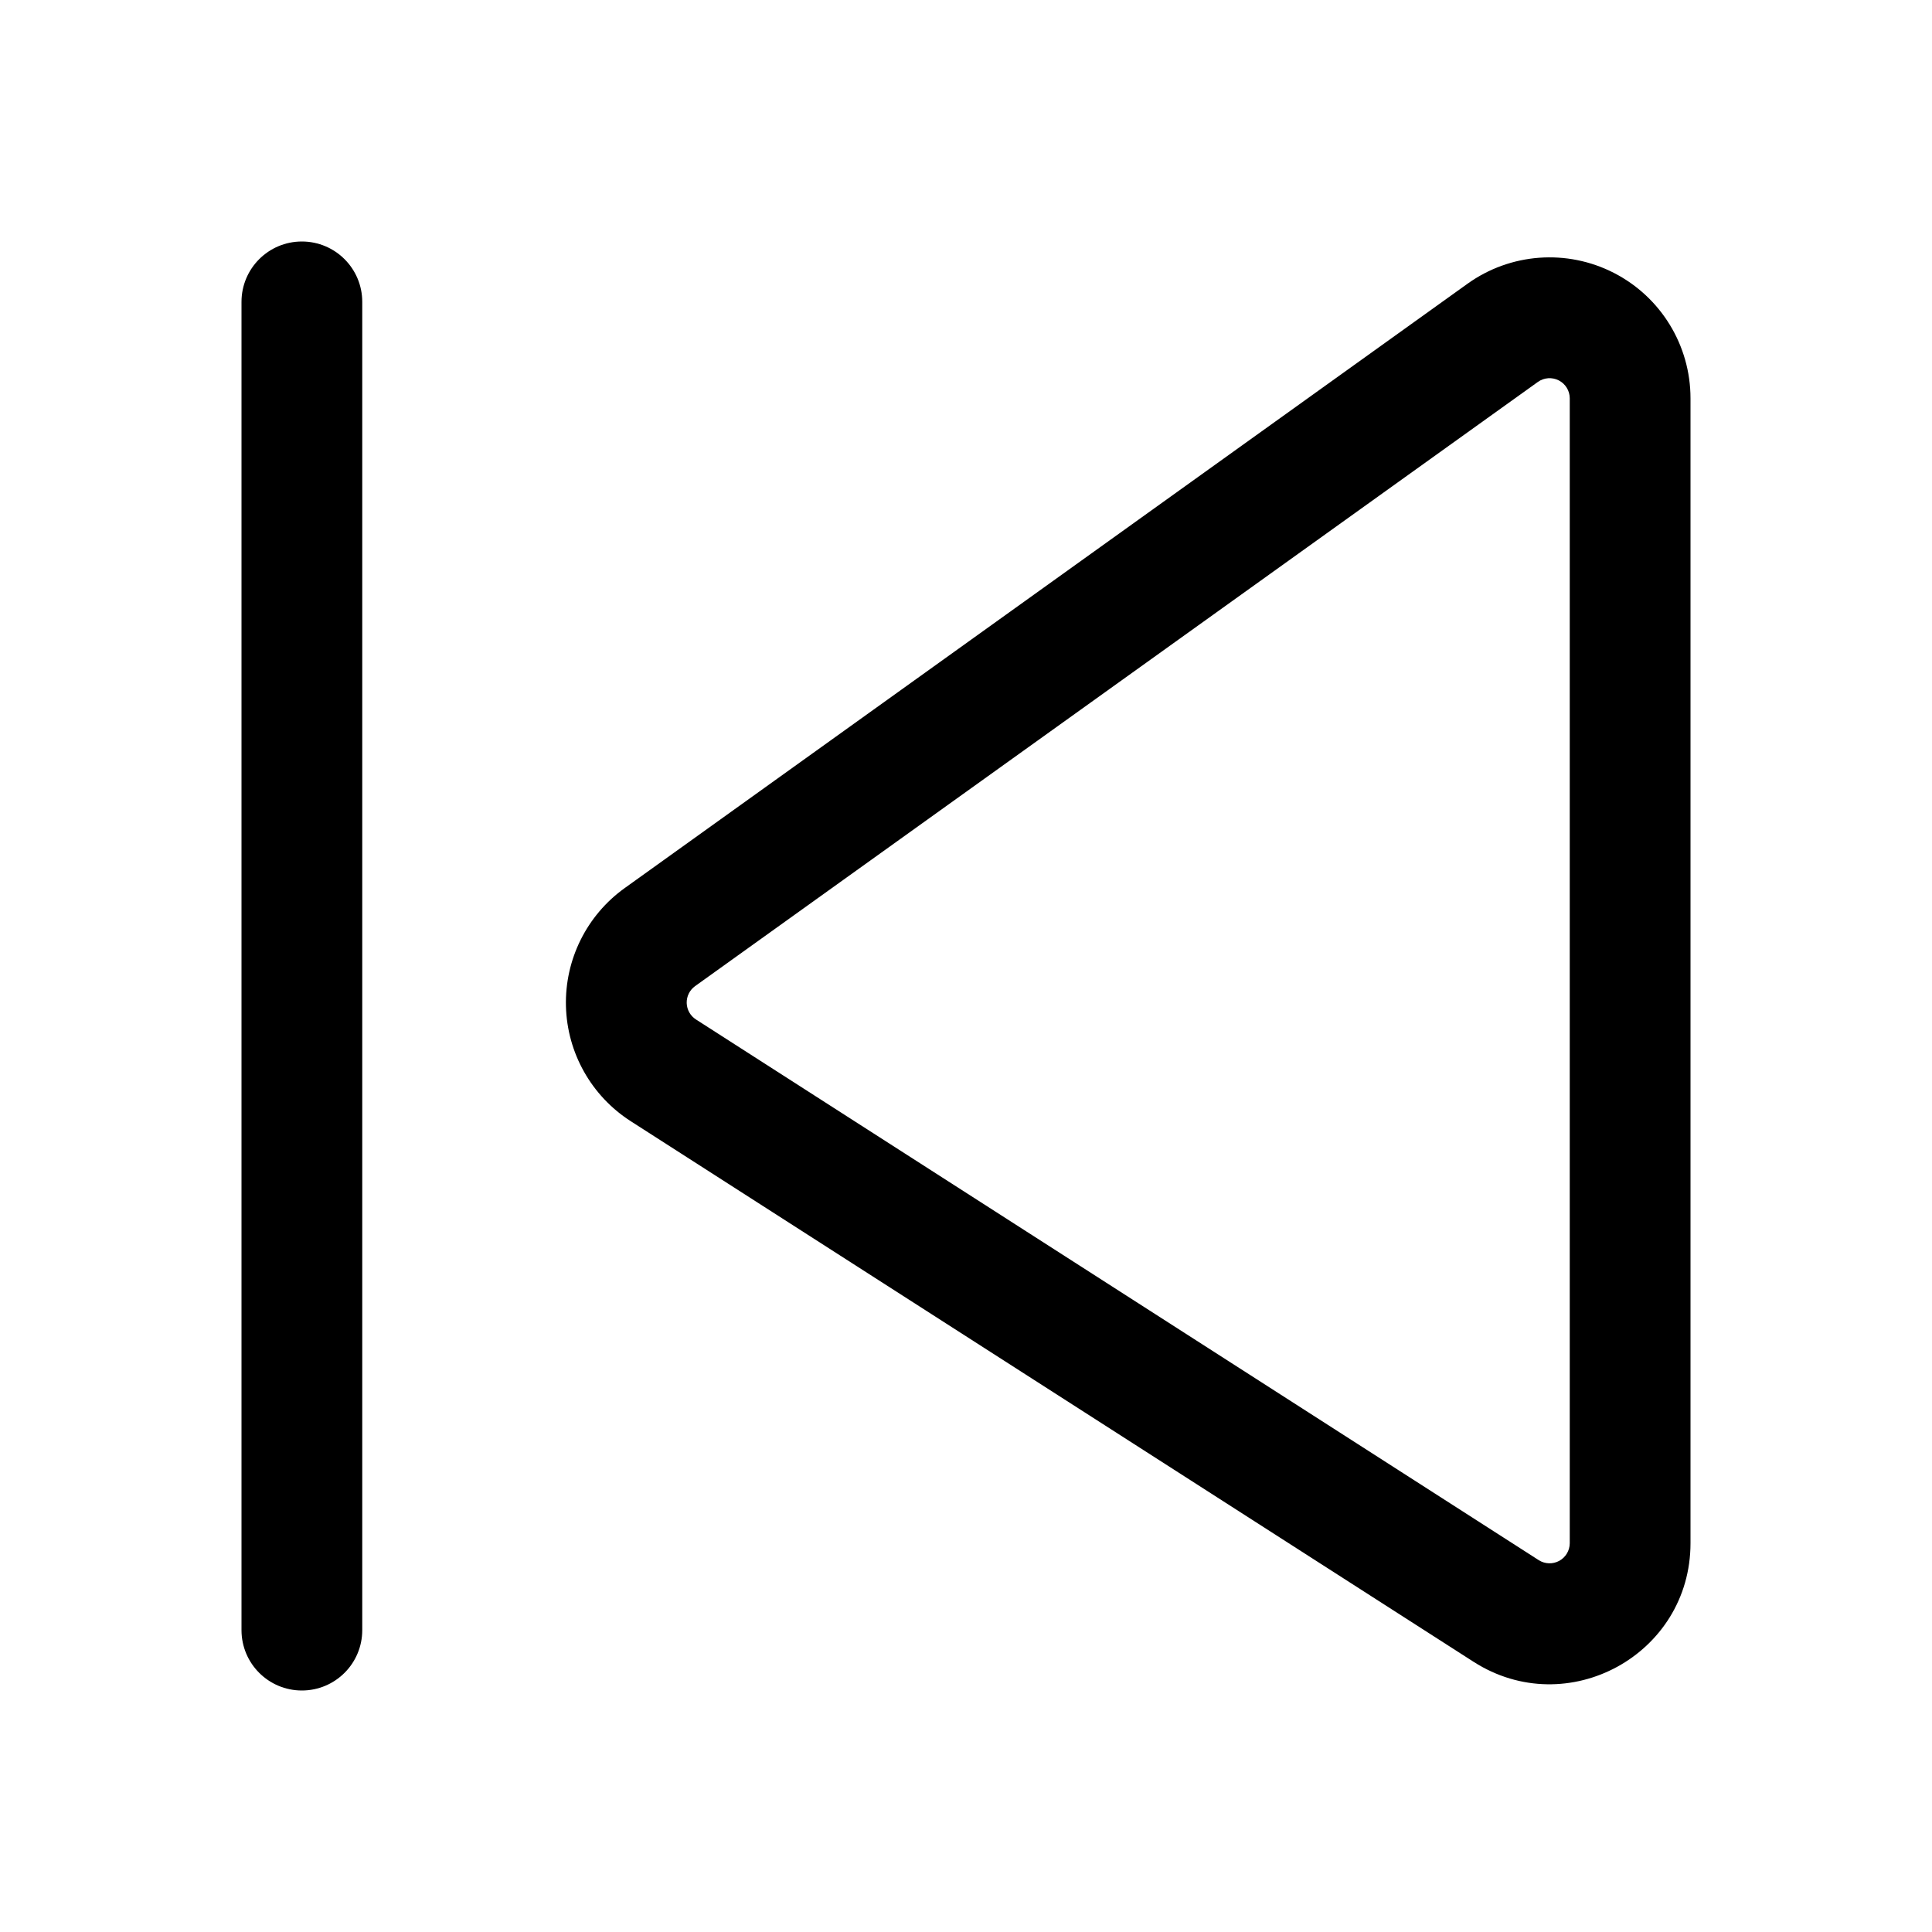
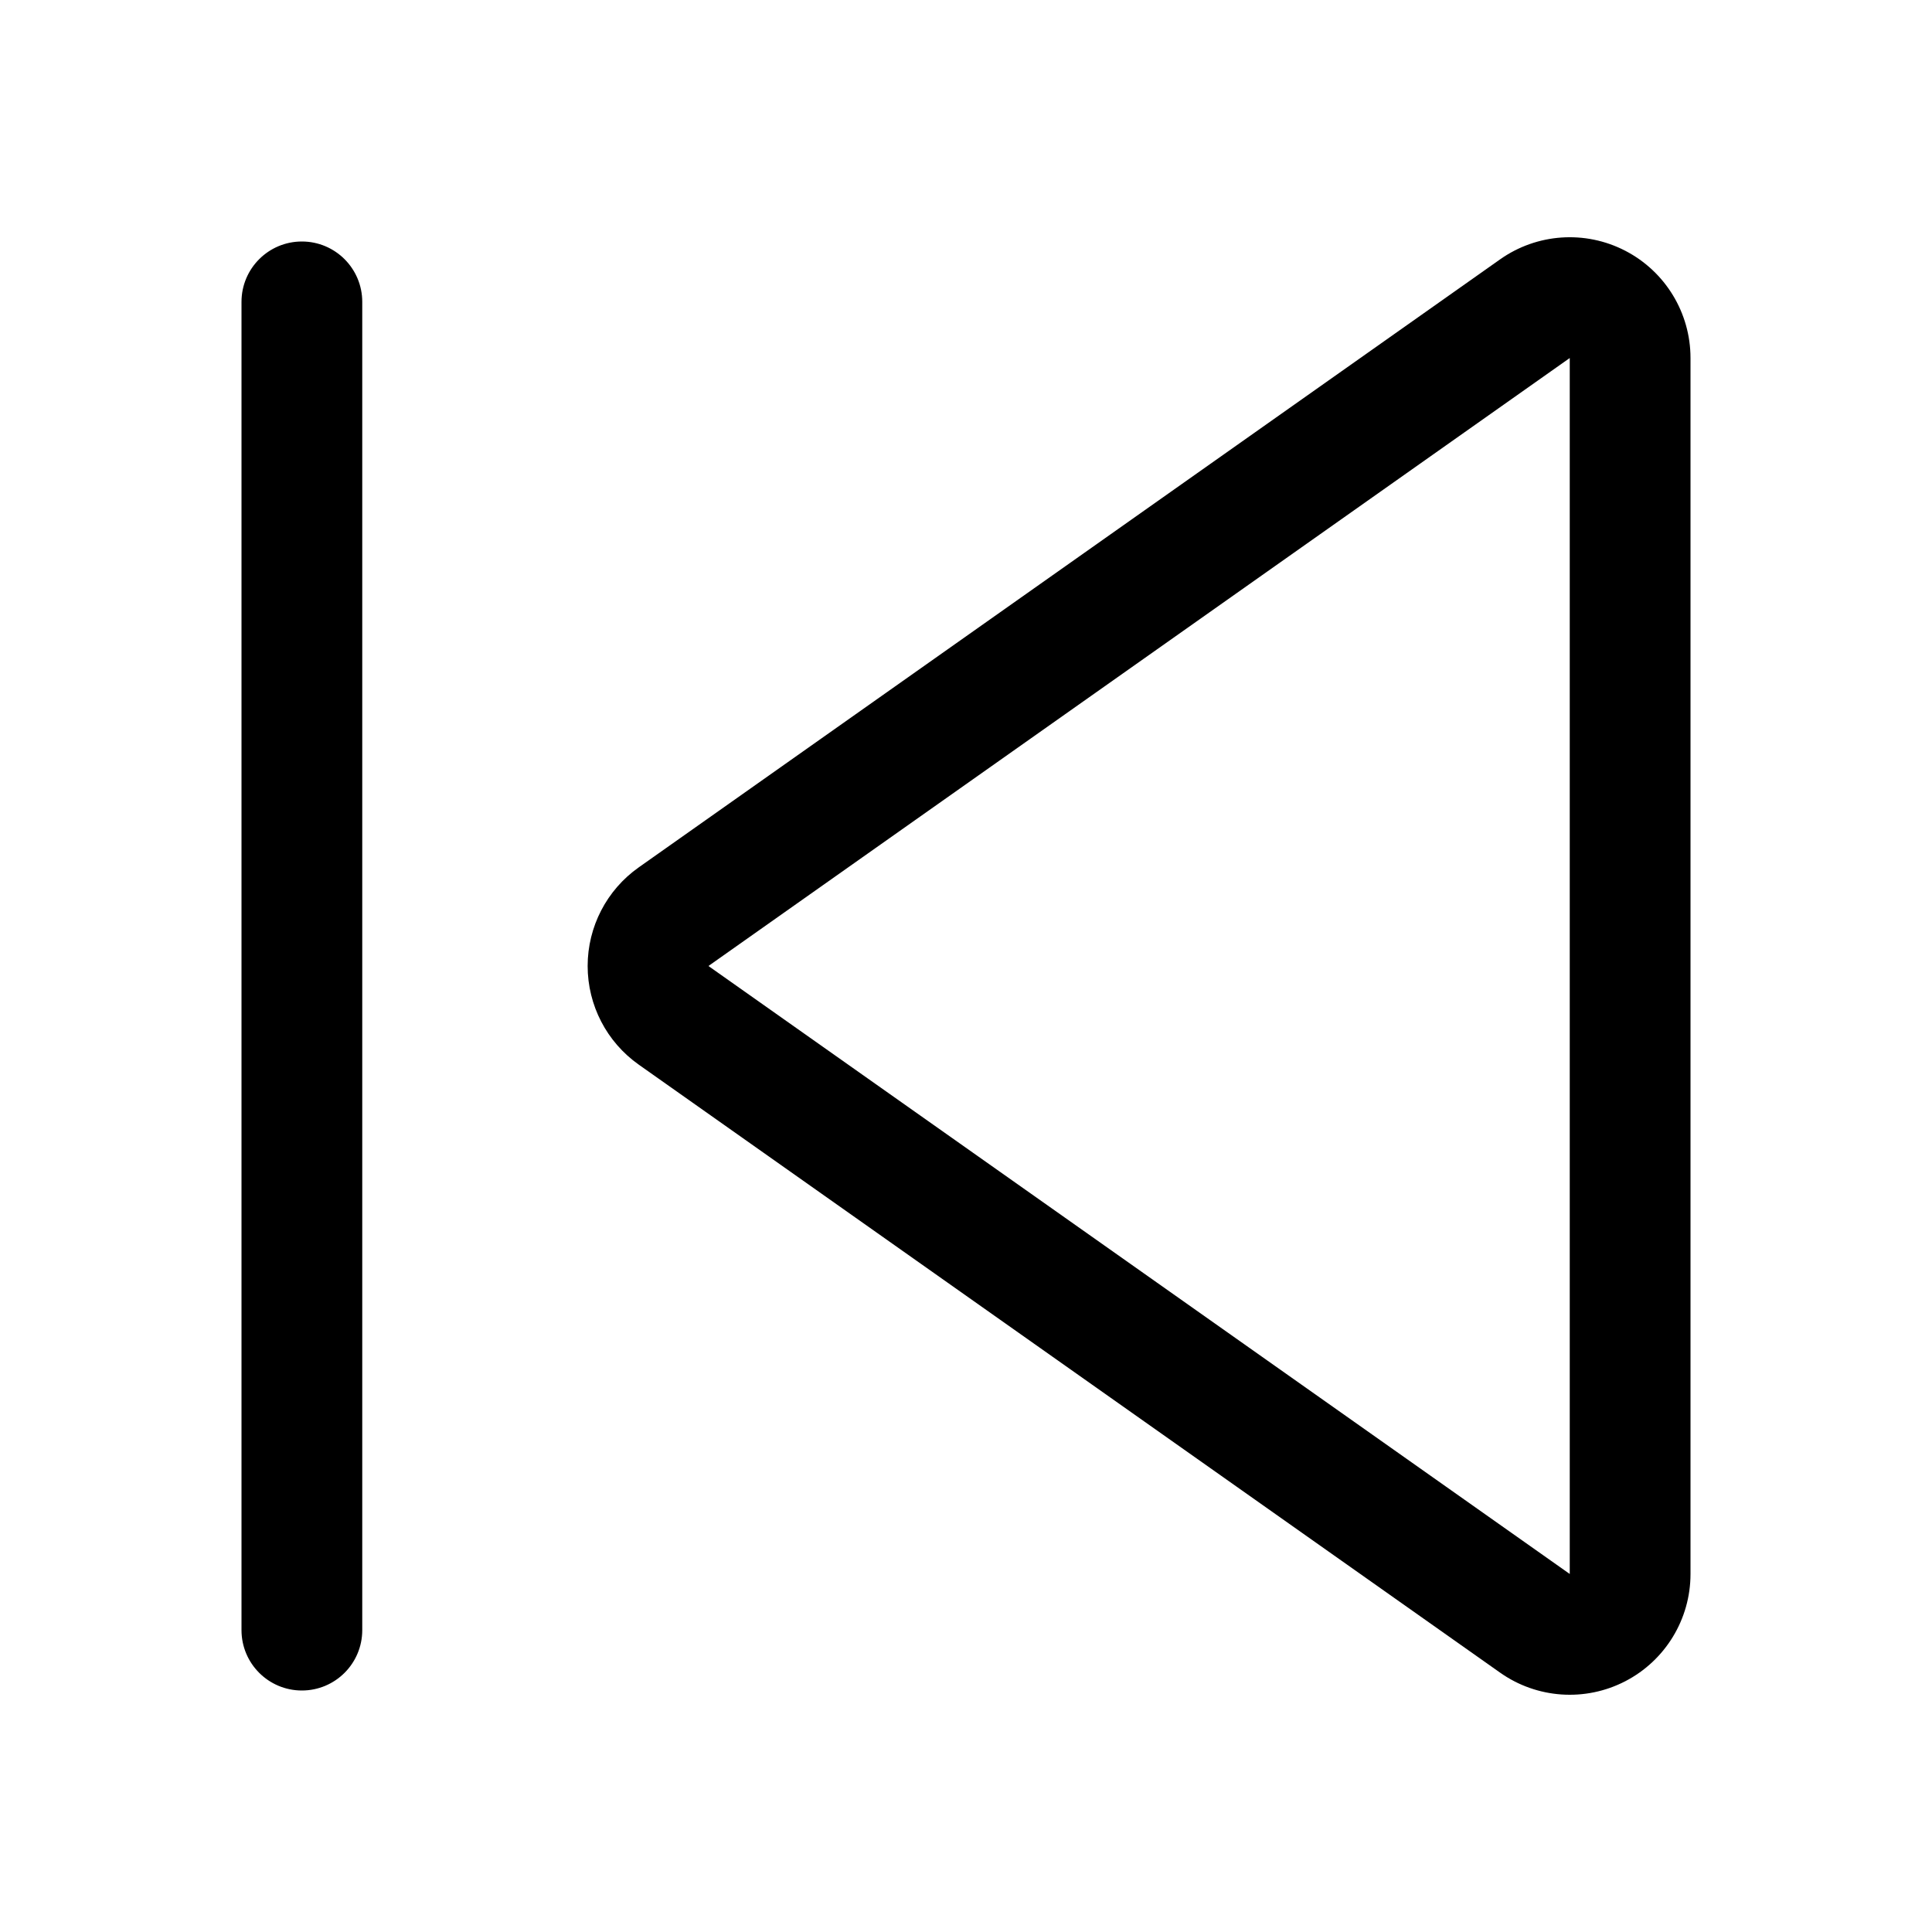
<svg xmlns="http://www.w3.org/2000/svg" width="16" height="16" viewBox="0 0 16 16" fill="currentColor">
-   <path d="M2 2.5a.5.5 0 0 1 1 0v11a.5.5 0 0 1-1 0v-11zm10.153-.15A1.167 1.167 0 0 1 14 3.298v9.482c0 .923-1.02 1.48-1.797.982l-6.98-4.477a1.167 1.167 0 0 1-.05-1.93l6.98-5.005zm.847.948a.167.167 0 0 0-.264-.135l-6.98 5.004a.167.167 0 0 0 .008.276l6.98 4.478a.167.167 0 0 0 .256-.14V3.297z" />
+   <path d="M12.423 13.852A1 1 0 0 0 14 13.035V2.965a1 1 0 0 0-1.577-.817L5.29 7.183a1 1 0 0 0 0 1.634l7.133 5.035zm.577-.817L5.867 8 13 2.965v10.07zM2 13.5a.5.5 0 0 0 1 0v-11a.5.5 0 0 0-1 0v11z" />
</svg>
